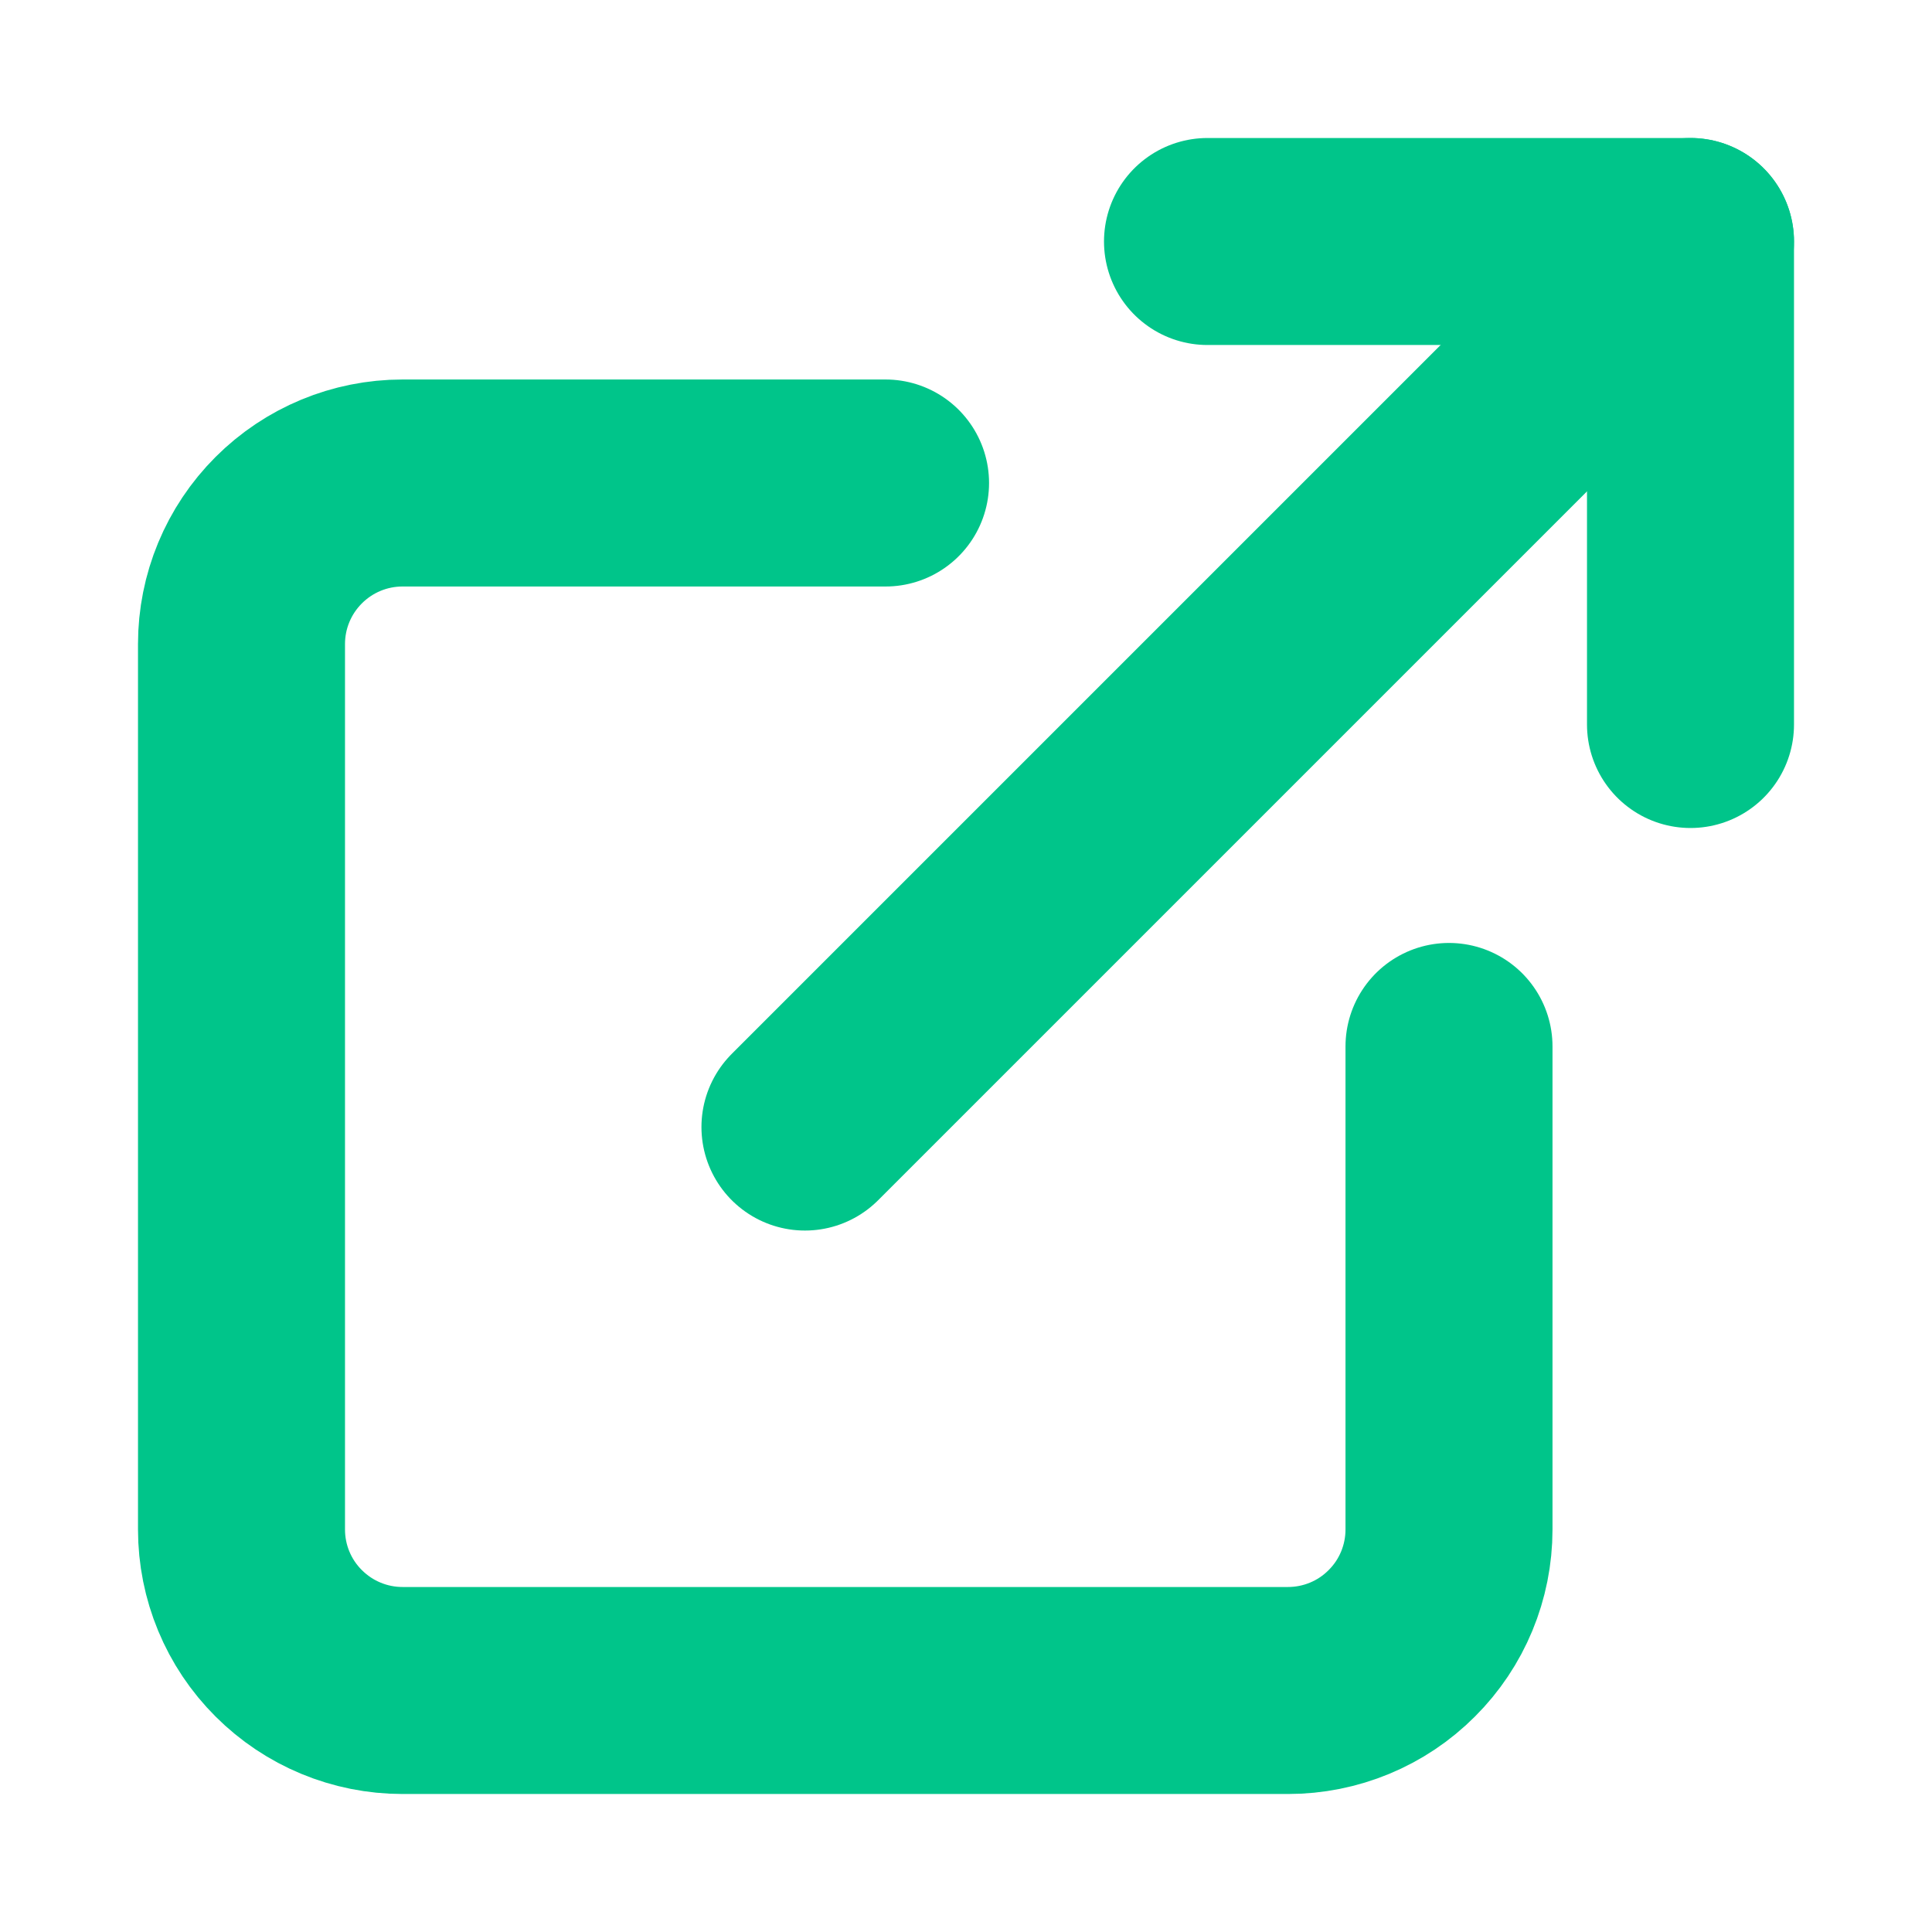
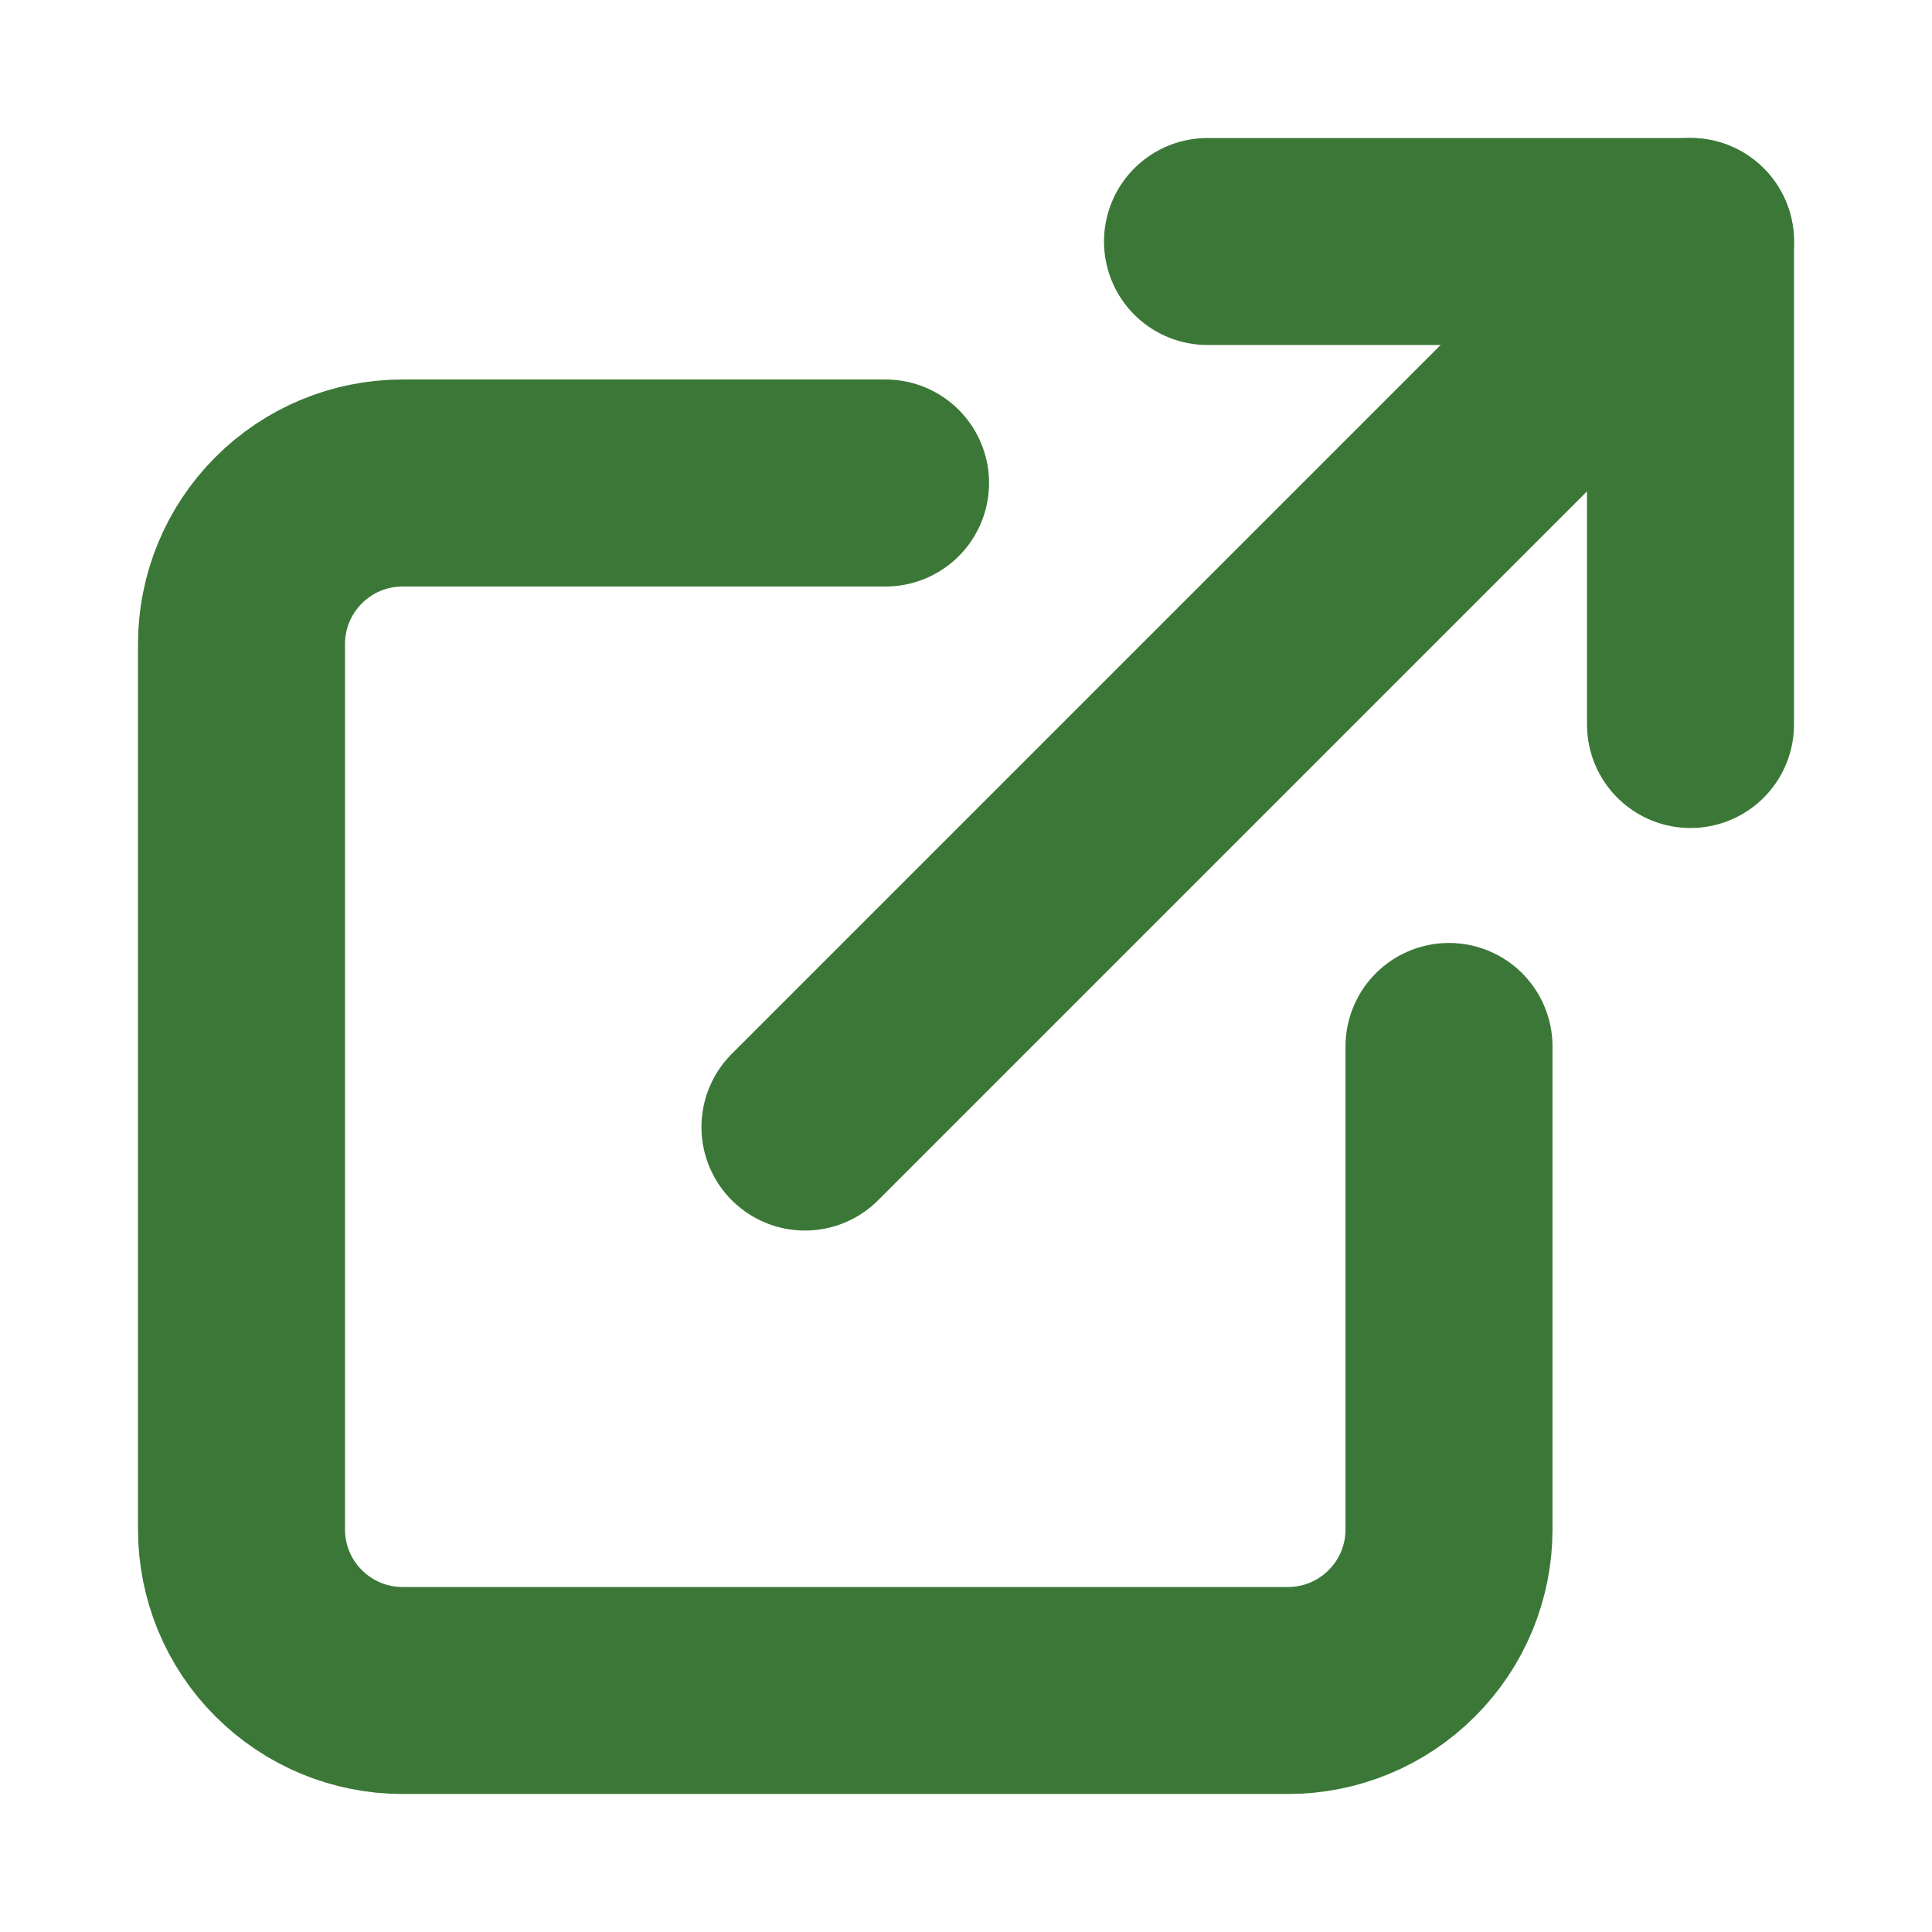
<svg xmlns="http://www.w3.org/2000/svg" width="14" height="14" viewBox="0 0 14 14" fill="none">
-   <path d="M10.5 7.583V11.083C10.5 11.393 10.377 11.69 10.158 11.908C9.94 12.127 9.643 12.25 9.333 12.25H2.917C2.607 12.25 2.311 12.127 2.092 11.908C1.873 11.69 1.75 11.393 1.75 11.083V4.667C1.75 4.357 1.873 4.061 2.092 3.842C2.311 3.623 2.607 3.5 2.917 3.5H6.417" stroke="#00C58A" stroke-width="1.5" stroke-linecap="round" stroke-linejoin="round" />
-   <path d="M8.75 1.75H12.25V5.25" stroke="#00C58A" stroke-width="1.5" stroke-linecap="round" stroke-linejoin="round" />
-   <path d="M5.833 8.167L12.25 1.75" stroke="#00C58A" stroke-width="1.5" stroke-linecap="round" stroke-linejoin="round" />
+   <path d="M10.5 7.583V11.083C10.5 11.393 10.377 11.69 10.158 11.908C9.94 12.127 9.643 12.25 9.333 12.25H2.917C2.607 12.25 2.311 12.127 2.092 11.908C1.873 11.69 1.75 11.393 1.75 11.083V4.667C1.75 4.357 1.873 4.061 2.092 3.842C2.311 3.623 2.607 3.5 2.917 3.5H6.417" stroke="#3b7837" stroke-width="1.5" stroke-linecap="round" stroke-linejoin="round" />
+   <path d="M8.75 1.75H12.25V5.25" stroke="#3b7837" stroke-width="1.5" stroke-linecap="round" stroke-linejoin="round" />
+   <path d="M5.833 8.167L12.25 1.75" stroke="#3b7837" stroke-width="1.5" stroke-linecap="round" stroke-linejoin="round" />
</svg>
